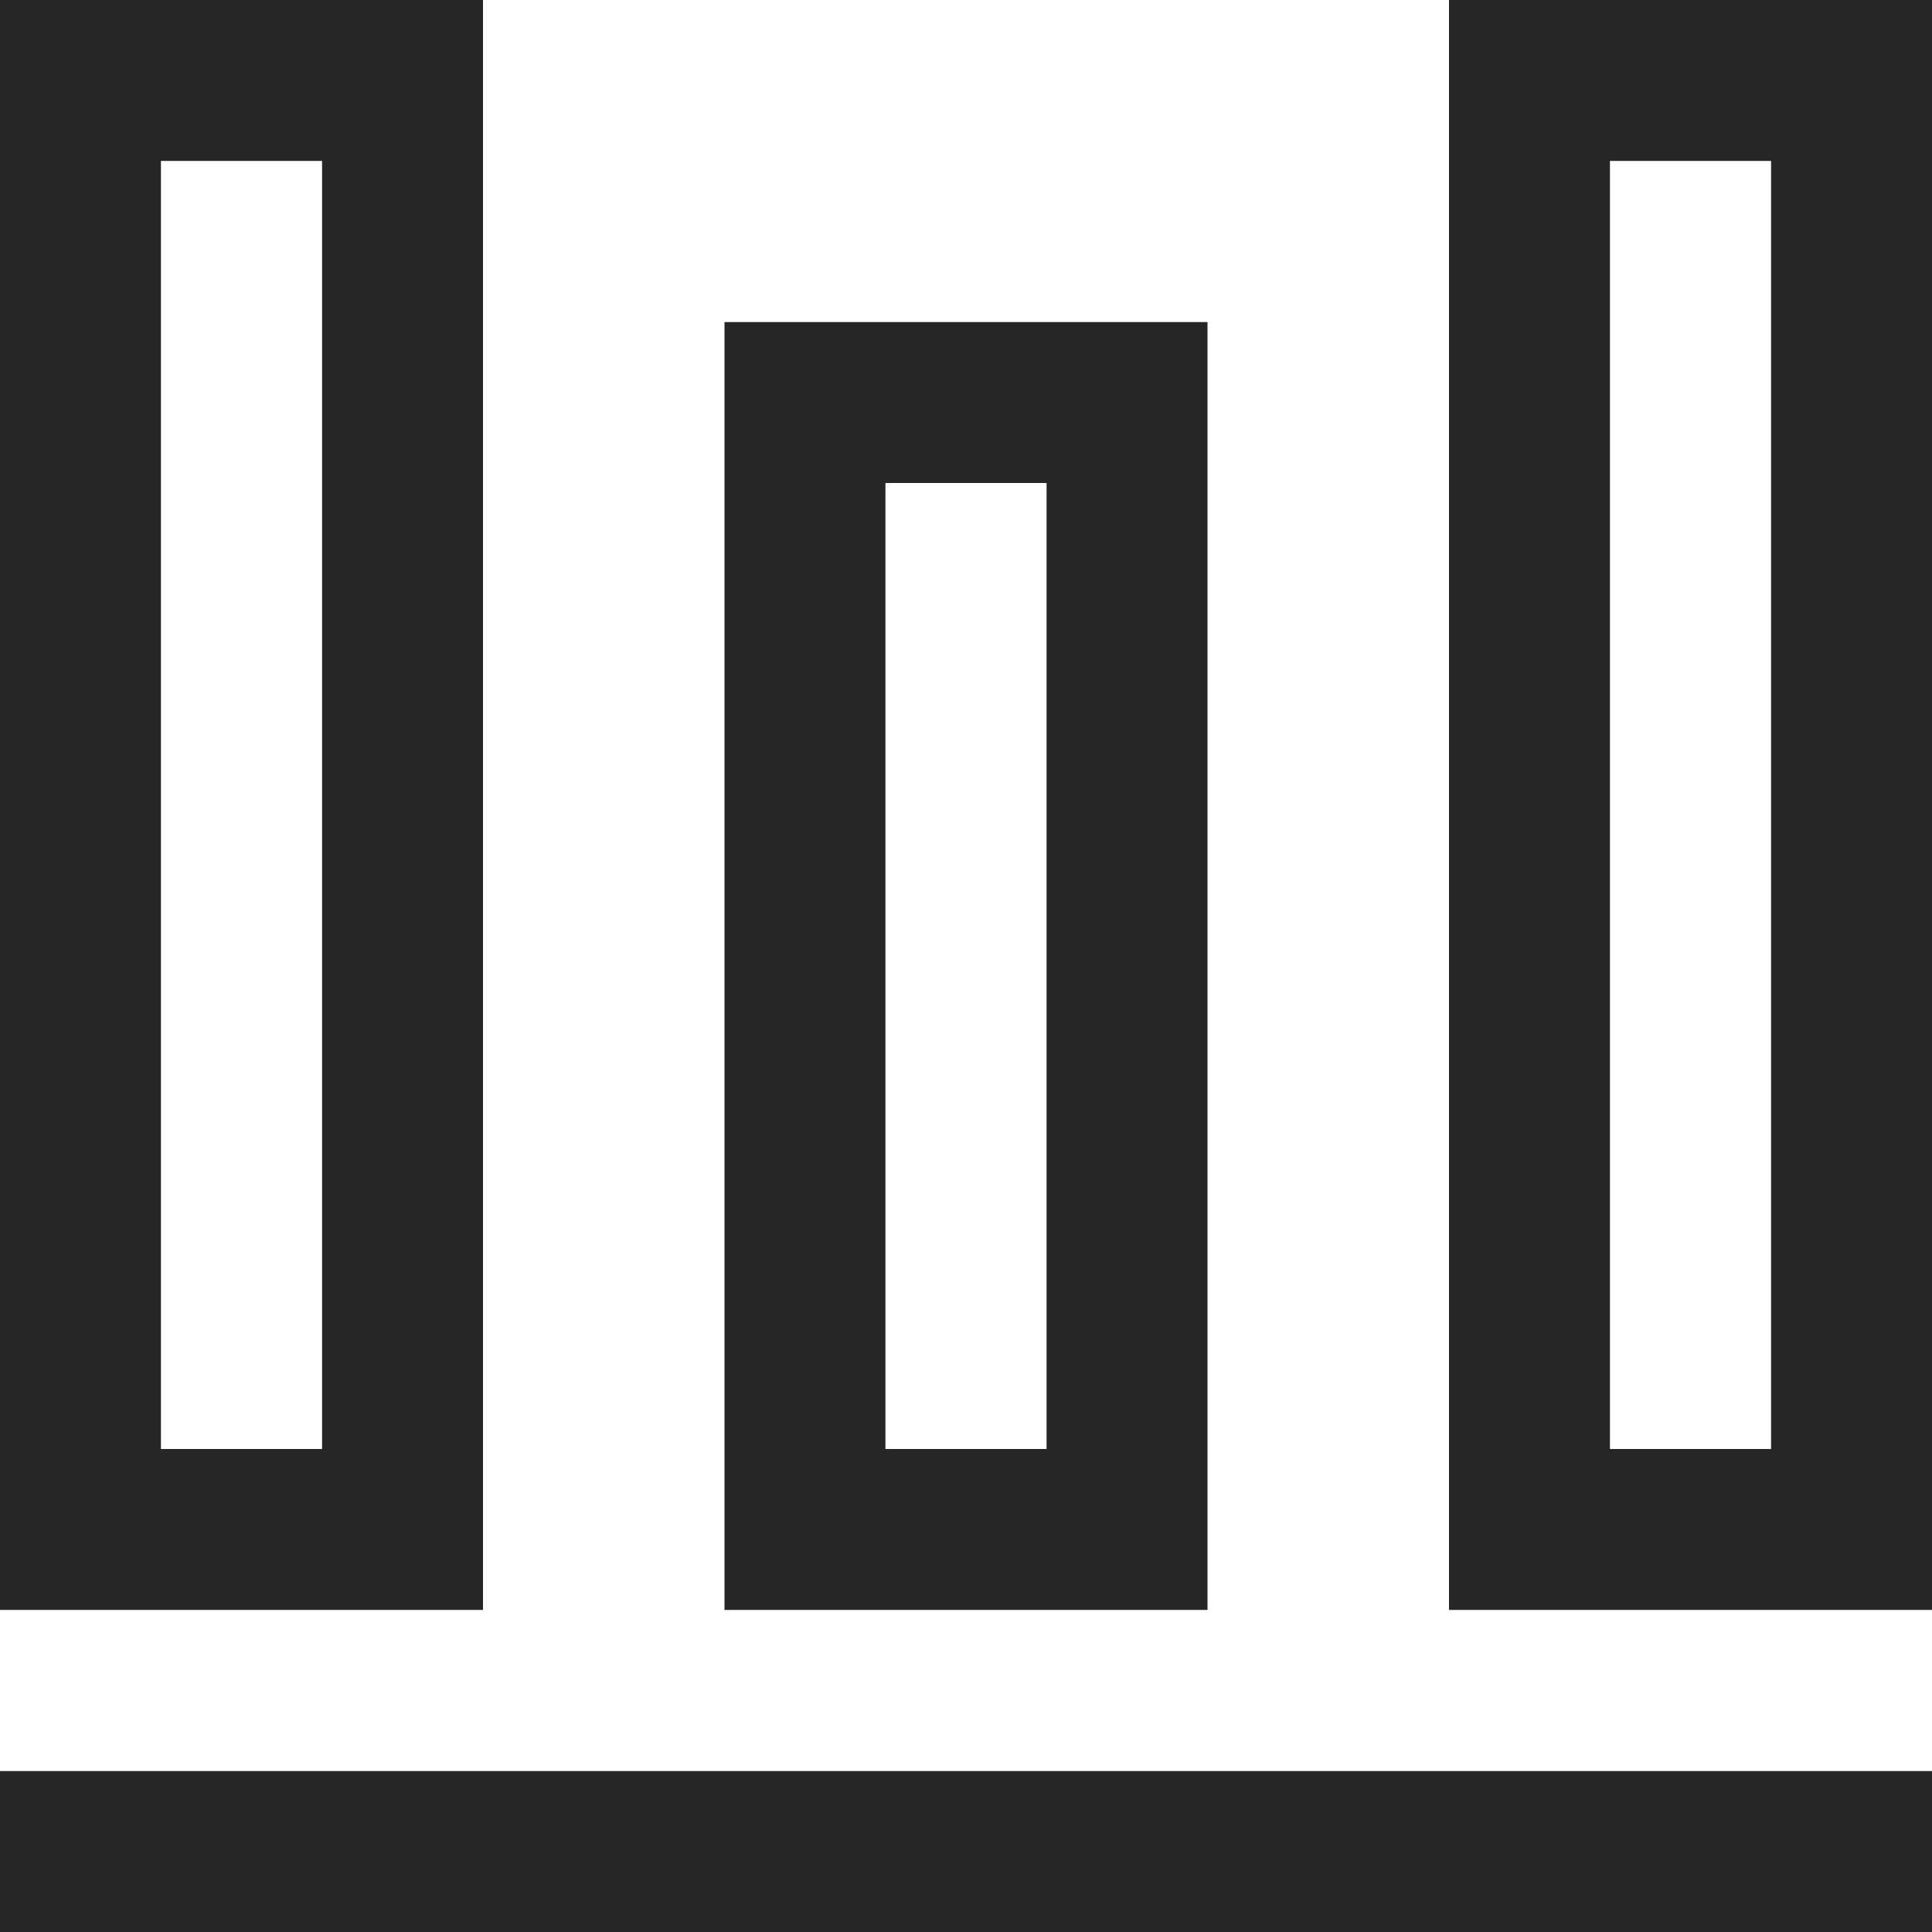
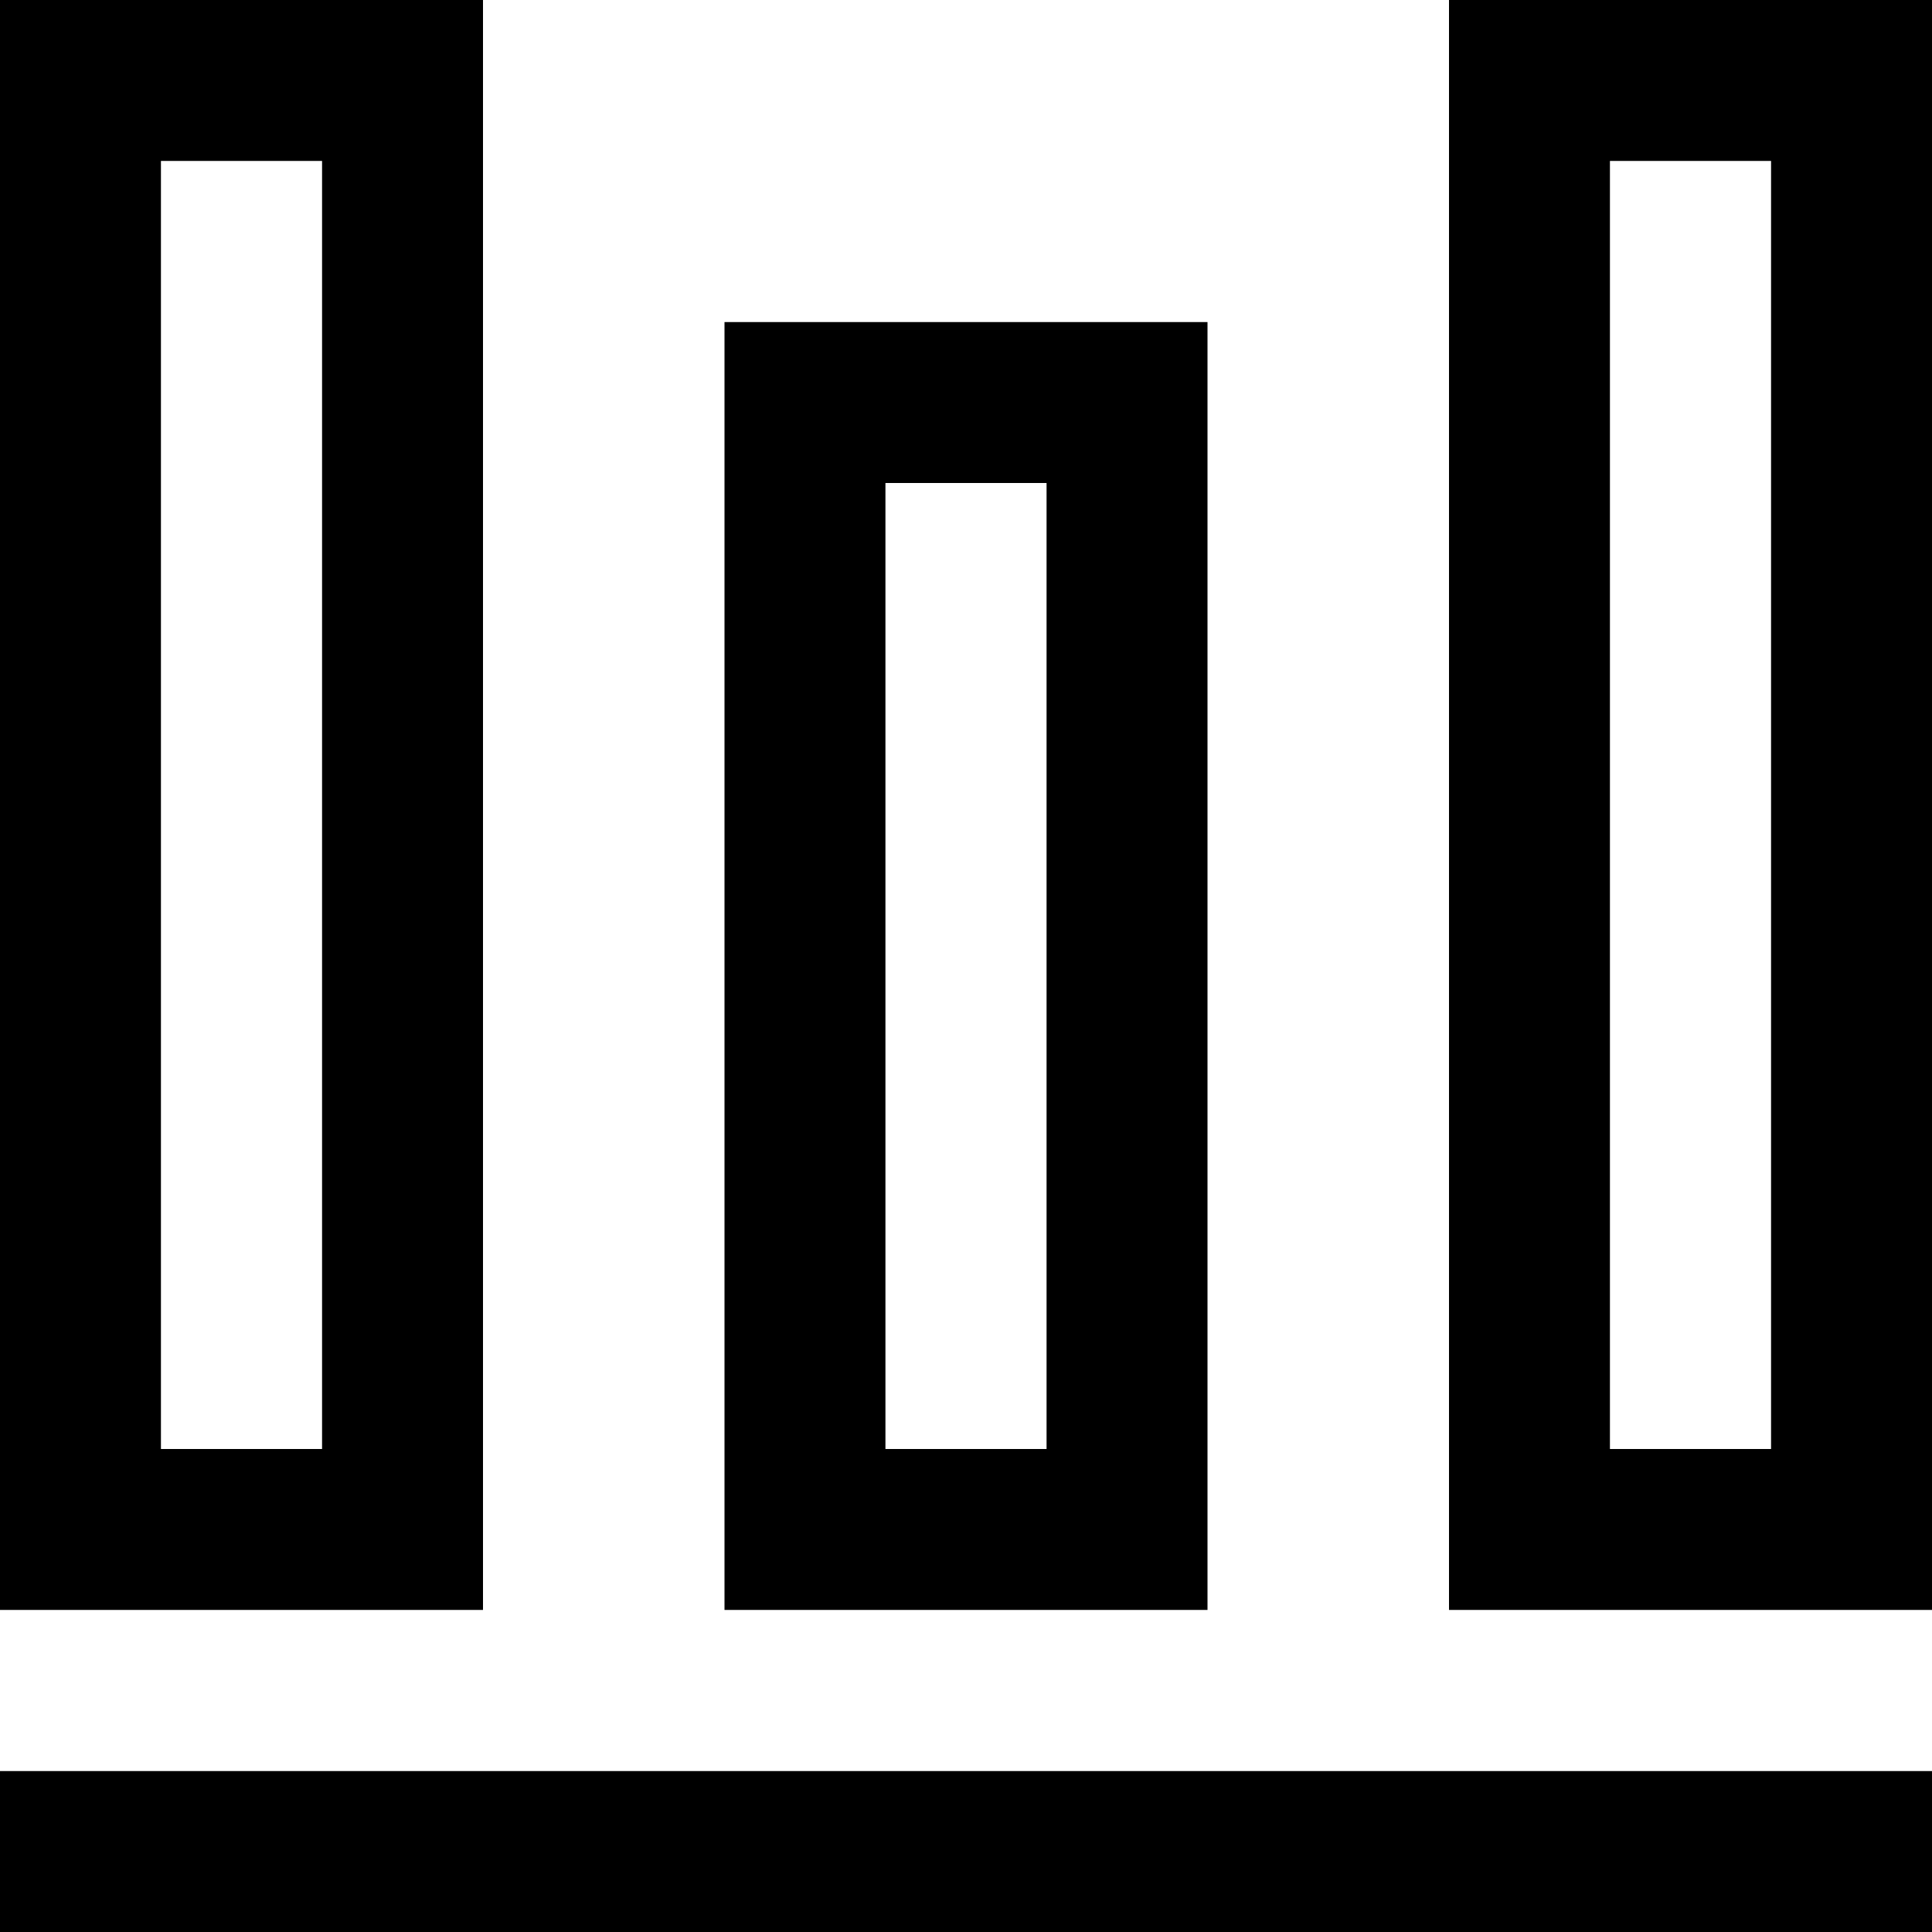
<svg xmlns="http://www.w3.org/2000/svg" viewBox="0 0 1024 1024" version="1.1">
-   <path d="M0 938.7h1024V1024H0v-85.3zM256 0v853.3H0V0h256zM170.7 85.3H85.3V768h85.4V85.3zM1024 0v853.3h-256V0h256z m-85.3 85.3h-85.4V768h85.4V85.3zM640 170.7v682.6H384V170.7h256zM554.7 256H469.3v512h85.4V256z" fill="#262626" p-id="1951" />
+   <path d="M0 938.7h1024V1024H0v-85.3zM256 0v853.3H0V0h256zM170.7 85.3H85.3V768h85.4V85.3zM1024 0v853.3h-256V0h256z m-85.3 85.3h-85.4V768h85.4V85.3zM640 170.7v682.6H384V170.7h256zM554.7 256H469.3v512h85.4V256z" fill="#0" p-id="1951" />
</svg>
